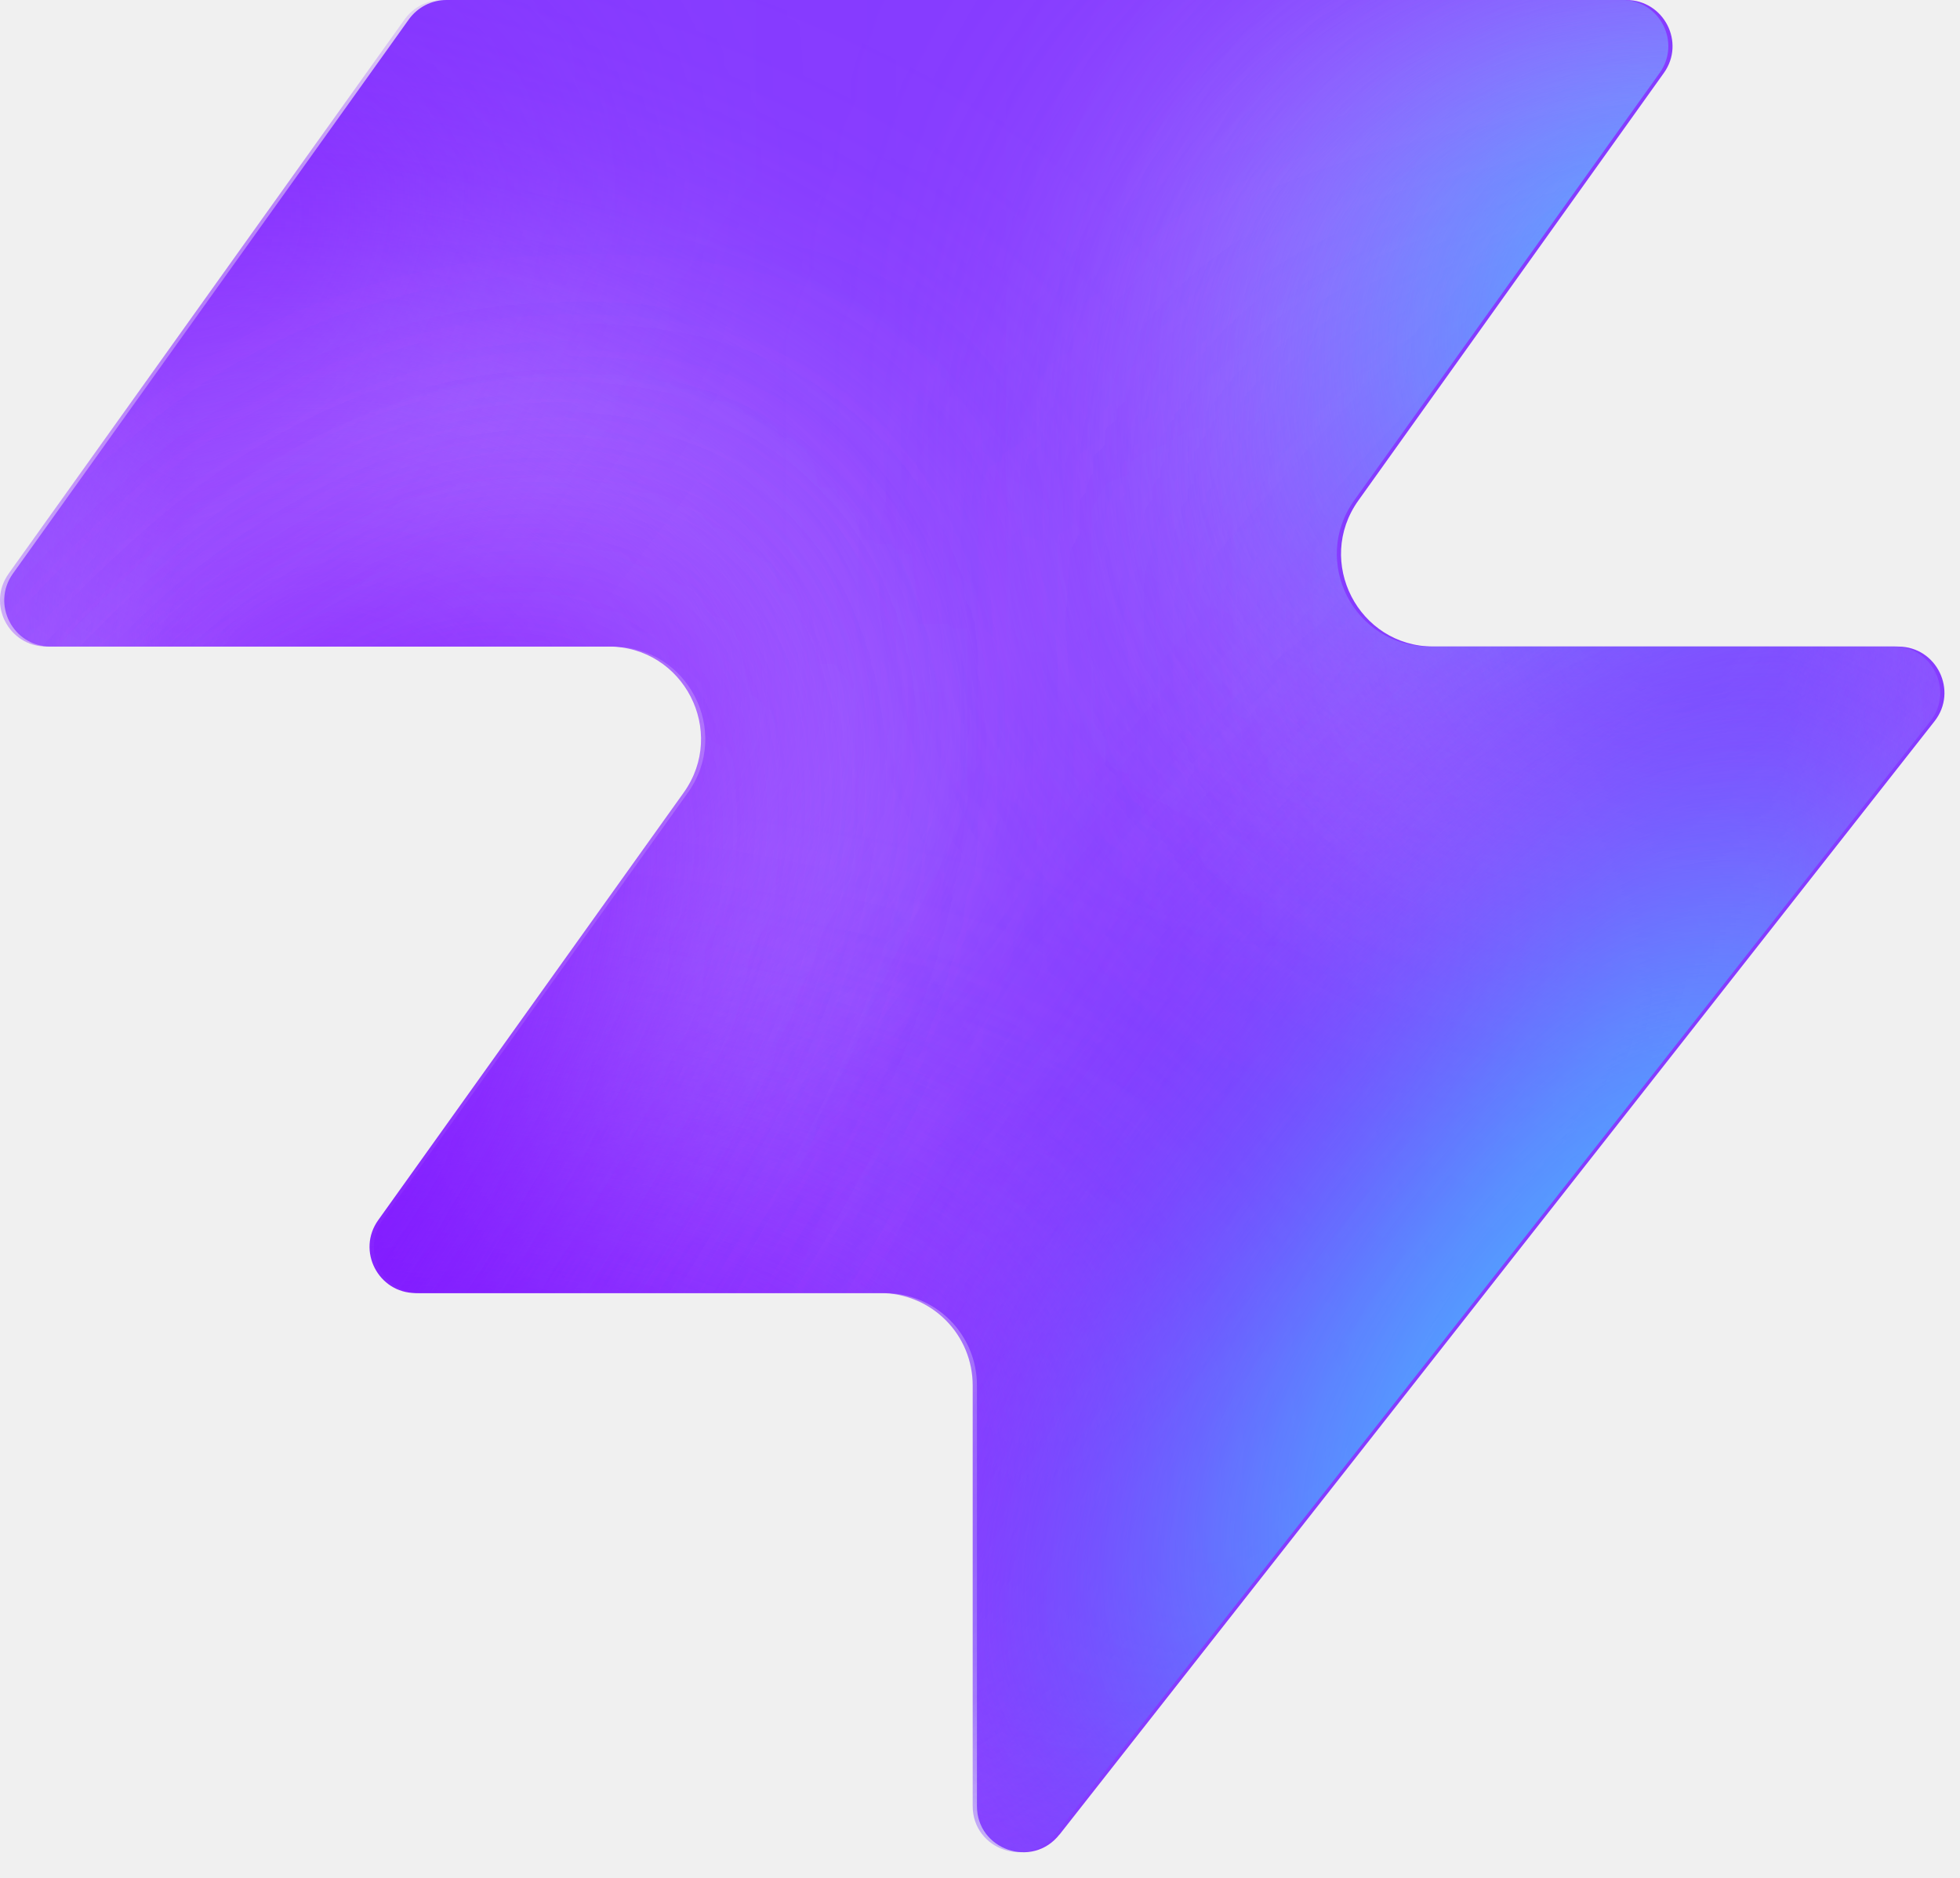
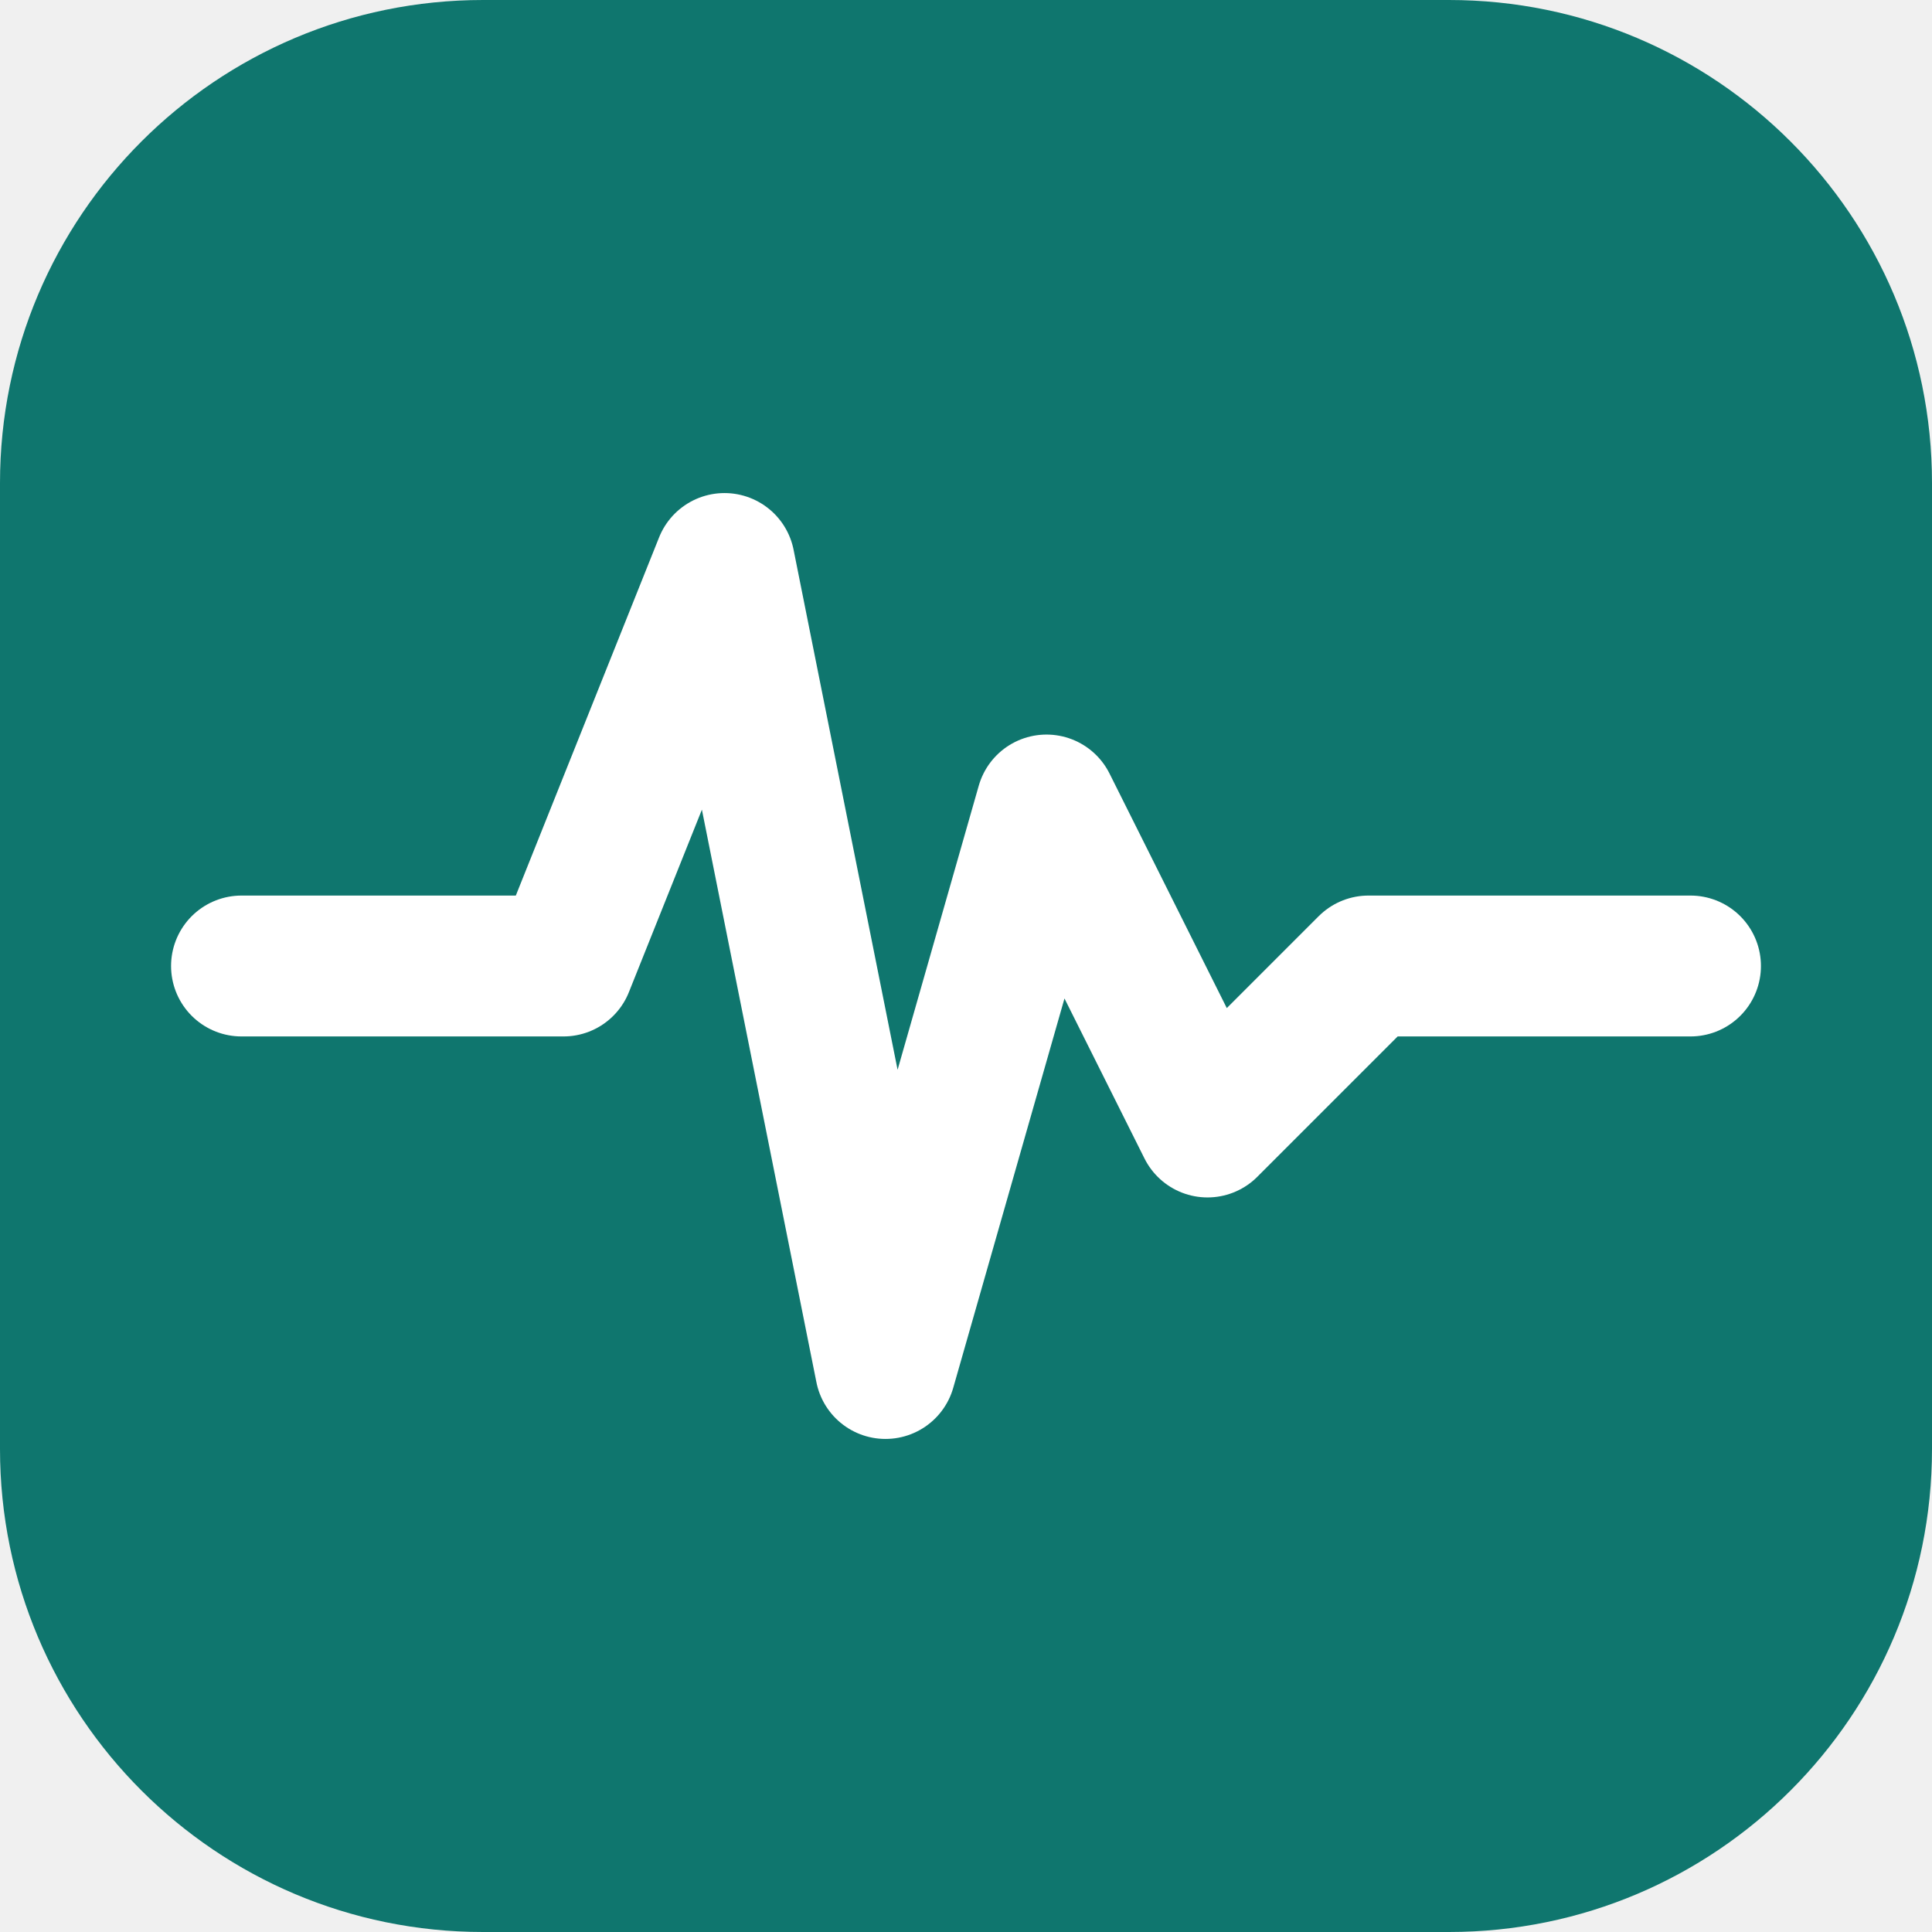
- <svg xmlns="http://www.w3.org/2000/svg" width="48" height="46" fill="none" viewBox="0 0 48 46">
-   <path fill="#863bff" d="M25.946 44.938c-.664.845-2.021.375-2.021-.698V33.937a2.26 2.26 0 0 0-2.262-2.262H10.287c-.92 0-1.456-1.04-.92-1.788l7.48-10.471c1.07-1.497 0-3.578-1.842-3.578H1.237c-.92 0-1.456-1.04-.92-1.788L10.013.474c.214-.297.556-.474.92-.474h28.894c.92 0 1.456 1.04.92 1.788l-7.48 10.471c-1.07 1.498 0 3.579 1.842 3.579h11.377c.943 0 1.473 1.088.89 1.83L25.947 44.94z" style="fill:#863bff;fill:color(display-p3 .525 .23 1);fill-opacity:1" />
-   <mask id="a" width="48" height="46" x="0" y="0" maskUnits="userSpaceOnUse" style="mask-type:alpha">
-     <path fill="#000" d="M25.842 44.938c-.664.844-2.021.375-2.021-.698V33.937a2.26 2.26 0 0 0-2.262-2.262H10.183c-.92 0-1.456-1.04-.92-1.788l7.48-10.471c1.07-1.498 0-3.579-1.842-3.579H1.133c-.92 0-1.456-1.04-.92-1.787L9.91.473c.214-.297.556-.474.92-.474h28.894c.92 0 1.456 1.04.92 1.788l-7.48 10.471c-1.07 1.498 0 3.578 1.842 3.578h11.377c.943 0 1.473 1.088.89 1.832L25.843 44.94z" style="fill:#000;fill-opacity:1" />
-   </mask>
-   <g mask="url(#a)">
-     <g filter="url(#b)">
-       <ellipse cx="5.508" cy="14.704" fill="#ede6ff" rx="5.508" ry="14.704" style="fill:#ede6ff;fill:color(display-p3 .927 .903 1);fill-opacity:1" transform="matrix(.00324 1 1 -.00324 -4.47 31.516)" />
-     </g>
-     <g filter="url(#c)">
-       <ellipse cx="10.399" cy="29.851" fill="#ede6ff" rx="10.399" ry="29.851" style="fill:#ede6ff;fill:color(display-p3 .927 .903 1);fill-opacity:1" transform="matrix(.00324 1 1 -.00324 -39.328 7.883)" />
-     </g>
-     <g filter="url(#d)">
-       <ellipse cx="5.508" cy="30.487" fill="#7e14ff" rx="5.508" ry="30.487" style="fill:#7e14ff;fill:color(display-p3 .492 .077 1);fill-opacity:1" transform="rotate(89.814 -25.913 -14.639)scale(1 -1)" />
-     </g>
-     <g filter="url(#e)">
-       <ellipse cx="5.508" cy="30.599" fill="#7e14ff" rx="5.508" ry="30.599" style="fill:#7e14ff;fill:color(display-p3 .492 .077 1);fill-opacity:1" transform="rotate(89.814 -32.644 -3.334)scale(1 -1)" />
-     </g>
-     <g filter="url(#f)">
-       <ellipse cx="5.508" cy="30.599" fill="#7e14ff" rx="5.508" ry="30.599" style="fill:#7e14ff;fill:color(display-p3 .492 .077 1);fill-opacity:1" transform="matrix(.00324 1 1 -.00324 -34.34 30.47)" />
-     </g>
-     <g filter="url(#g)">
-       <ellipse cx="14.072" cy="22.078" fill="#ede6ff" rx="14.072" ry="22.078" style="fill:#ede6ff;fill:color(display-p3 .927 .903 1);fill-opacity:1" transform="rotate(93.35 24.506 48.493)scale(-1 1)" />
-     </g>
-     <g filter="url(#h)">
-       <ellipse cx="3.47" cy="21.501" fill="#7e14ff" rx="3.47" ry="21.501" style="fill:#7e14ff;fill:color(display-p3 .492 .077 1);fill-opacity:1" transform="rotate(89.009 28.708 47.59)scale(-1 1)" />
-     </g>
-     <g filter="url(#i)">
-       <ellipse cx="3.47" cy="21.501" fill="#7e14ff" rx="3.47" ry="21.501" style="fill:#7e14ff;fill:color(display-p3 .492 .077 1);fill-opacity:1" transform="rotate(89.009 28.708 47.59)scale(-1 1)" />
-     </g>
-     <g filter="url(#j)">
-       <ellipse cx=".387" cy="8.972" fill="#7e14ff" rx="4.407" ry="29.108" style="fill:#7e14ff;fill:color(display-p3 .492 .077 1);fill-opacity:1" transform="rotate(39.51 .387 8.972)" />
-     </g>
-     <g filter="url(#k)">
-       <ellipse cx="47.523" cy="-6.092" fill="#7e14ff" rx="4.407" ry="29.108" style="fill:#7e14ff;fill:color(display-p3 .492 .077 1);fill-opacity:1" transform="rotate(37.892 47.523 -6.092)" />
-     </g>
-     <g filter="url(#l)">
-       <ellipse cx="41.412" cy="6.333" fill="#47bfff" rx="5.971" ry="9.665" style="fill:#47bfff;fill:color(display-p3 .28 .748 1);fill-opacity:1" transform="rotate(37.892 41.412 6.333)" />
-     </g>
-     <g filter="url(#m)">
-       <ellipse cx="-1.879" cy="38.332" fill="#7e14ff" rx="4.407" ry="29.108" style="fill:#7e14ff;fill:color(display-p3 .492 .077 1);fill-opacity:1" transform="rotate(37.892 -1.88 38.332)" />
-     </g>
-     <g filter="url(#n)">
-       <ellipse cx="-1.879" cy="38.332" fill="#7e14ff" rx="4.407" ry="29.108" style="fill:#7e14ff;fill:color(display-p3 .492 .077 1);fill-opacity:1" transform="rotate(37.892 -1.88 38.332)" />
-     </g>
-     <g filter="url(#o)">
-       <ellipse cx="35.651" cy="29.907" fill="#7e14ff" rx="4.407" ry="29.108" style="fill:#7e14ff;fill:color(display-p3 .492 .077 1);fill-opacity:1" transform="rotate(37.892 35.651 29.907)" />
-     </g>
-     <g filter="url(#p)">
-       <ellipse cx="38.418" cy="32.4" fill="#47bfff" rx="5.971" ry="15.297" style="fill:#47bfff;fill:color(display-p3 .28 .748 1);fill-opacity:1" transform="rotate(37.892 38.418 32.4)" />
-     </g>
-   </g>
-   <defs>
-     <filter id="b" width="60.045" height="41.654" x="-19.77" y="16.149" color-interpolation-filters="sRGB" filterUnits="userSpaceOnUse">
-       <feFlood flood-opacity="0" result="BackgroundImageFix" />
-       <feBlend in="SourceGraphic" in2="BackgroundImageFix" result="shape" />
-       <feGaussianBlur result="effect1_foregroundBlur_2002_17158" stdDeviation="7.659" />
-     </filter>
-     <filter id="c" width="90.34" height="51.437" x="-54.613" y="-7.533" color-interpolation-filters="sRGB" filterUnits="userSpaceOnUse">
-       <feFlood flood-opacity="0" result="BackgroundImageFix" />
-       <feBlend in="SourceGraphic" in2="BackgroundImageFix" result="shape" />
-       <feGaussianBlur result="effect1_foregroundBlur_2002_17158" stdDeviation="7.659" />
-     </filter>
-     <filter id="d" width="79.355" height="29.4" x="-49.64" y="2.03" color-interpolation-filters="sRGB" filterUnits="userSpaceOnUse">
-       <feFlood flood-opacity="0" result="BackgroundImageFix" />
-       <feBlend in="SourceGraphic" in2="BackgroundImageFix" result="shape" />
-       <feGaussianBlur result="effect1_foregroundBlur_2002_17158" stdDeviation="4.596" />
-     </filter>
-     <filter id="e" width="79.579" height="29.4" x="-45.045" y="20.029" color-interpolation-filters="sRGB" filterUnits="userSpaceOnUse">
-       <feFlood flood-opacity="0" result="BackgroundImageFix" />
-       <feBlend in="SourceGraphic" in2="BackgroundImageFix" result="shape" />
-       <feGaussianBlur result="effect1_foregroundBlur_2002_17158" stdDeviation="4.596" />
-     </filter>
-     <filter id="f" width="79.579" height="29.4" x="-43.513" y="21.178" color-interpolation-filters="sRGB" filterUnits="userSpaceOnUse">
-       <feFlood flood-opacity="0" result="BackgroundImageFix" />
-       <feBlend in="SourceGraphic" in2="BackgroundImageFix" result="shape" />
-       <feGaussianBlur result="effect1_foregroundBlur_2002_17158" stdDeviation="4.596" />
-     </filter>
-     <filter id="g" width="74.749" height="58.852" x="15.756" y="-17.901" color-interpolation-filters="sRGB" filterUnits="userSpaceOnUse">
-       <feFlood flood-opacity="0" result="BackgroundImageFix" />
-       <feBlend in="SourceGraphic" in2="BackgroundImageFix" result="shape" />
-       <feGaussianBlur result="effect1_foregroundBlur_2002_17158" stdDeviation="7.659" />
-     </filter>
-     <filter id="h" width="61.377" height="25.362" x="23.548" y="2.284" color-interpolation-filters="sRGB" filterUnits="userSpaceOnUse">
-       <feFlood flood-opacity="0" result="BackgroundImageFix" />
-       <feBlend in="SourceGraphic" in2="BackgroundImageFix" result="shape" />
-       <feGaussianBlur result="effect1_foregroundBlur_2002_17158" stdDeviation="4.596" />
-     </filter>
-     <filter id="i" width="61.377" height="25.362" x="23.548" y="2.284" color-interpolation-filters="sRGB" filterUnits="userSpaceOnUse">
-       <feFlood flood-opacity="0" result="BackgroundImageFix" />
-       <feBlend in="SourceGraphic" in2="BackgroundImageFix" result="shape" />
-       <feGaussianBlur result="effect1_foregroundBlur_2002_17158" stdDeviation="4.596" />
-     </filter>
-     <filter id="j" width="56.045" height="63.649" x="-27.636" y="-22.853" color-interpolation-filters="sRGB" filterUnits="userSpaceOnUse">
-       <feFlood flood-opacity="0" result="BackgroundImageFix" />
-       <feBlend in="SourceGraphic" in2="BackgroundImageFix" result="shape" />
-       <feGaussianBlur result="effect1_foregroundBlur_2002_17158" stdDeviation="4.596" />
-     </filter>
-     <filter id="k" width="54.814" height="64.646" x="20.116" y="-38.415" color-interpolation-filters="sRGB" filterUnits="userSpaceOnUse">
-       <feFlood flood-opacity="0" result="BackgroundImageFix" />
-       <feBlend in="SourceGraphic" in2="BackgroundImageFix" result="shape" />
-       <feGaussianBlur result="effect1_foregroundBlur_2002_17158" stdDeviation="4.596" />
-     </filter>
-     <filter id="l" width="33.541" height="35.313" x="24.641" y="-11.323" color-interpolation-filters="sRGB" filterUnits="userSpaceOnUse">
-       <feFlood flood-opacity="0" result="BackgroundImageFix" />
-       <feBlend in="SourceGraphic" in2="BackgroundImageFix" result="shape" />
-       <feGaussianBlur result="effect1_foregroundBlur_2002_17158" stdDeviation="4.596" />
-     </filter>
-     <filter id="m" width="54.814" height="64.646" x="-29.286" y="6.009" color-interpolation-filters="sRGB" filterUnits="userSpaceOnUse">
-       <feFlood flood-opacity="0" result="BackgroundImageFix" />
-       <feBlend in="SourceGraphic" in2="BackgroundImageFix" result="shape" />
-       <feGaussianBlur result="effect1_foregroundBlur_2002_17158" stdDeviation="4.596" />
-     </filter>
-     <filter id="n" width="54.814" height="64.646" x="-29.286" y="6.009" color-interpolation-filters="sRGB" filterUnits="userSpaceOnUse">
-       <feFlood flood-opacity="0" result="BackgroundImageFix" />
-       <feBlend in="SourceGraphic" in2="BackgroundImageFix" result="shape" />
-       <feGaussianBlur result="effect1_foregroundBlur_2002_17158" stdDeviation="4.596" />
-     </filter>
-     <filter id="o" width="54.814" height="64.646" x="8.244" y="-2.416" color-interpolation-filters="sRGB" filterUnits="userSpaceOnUse">
-       <feFlood flood-opacity="0" result="BackgroundImageFix" />
-       <feBlend in="SourceGraphic" in2="BackgroundImageFix" result="shape" />
-       <feGaussianBlur result="effect1_foregroundBlur_2002_17158" stdDeviation="4.596" />
-     </filter>
-     <filter id="p" width="39.409" height="43.623" x="18.713" y="10.588" color-interpolation-filters="sRGB" filterUnits="userSpaceOnUse">
-       <feFlood flood-opacity="0" result="BackgroundImageFix" />
-       <feBlend in="SourceGraphic" in2="BackgroundImageFix" result="shape" />
-       <feGaussianBlur result="effect1_foregroundBlur_2002_17158" stdDeviation="4.596" />
-     </filter>
-   </defs>
+ <svg xmlns="http://www.w3.org/2000/svg" width="48" height="48" viewBox="0 0 48 48" fill="none">
+   <rect width="48" height="48" rx="12" fill="#0F766E" />
+   <polyline points="6,24 14,24 18,14 22,34 26,20 30,28 34,24 42,24" stroke="white" stroke-width="3.5" stroke-linecap="round" stroke-linejoin="round" fill="none" />
</svg>
